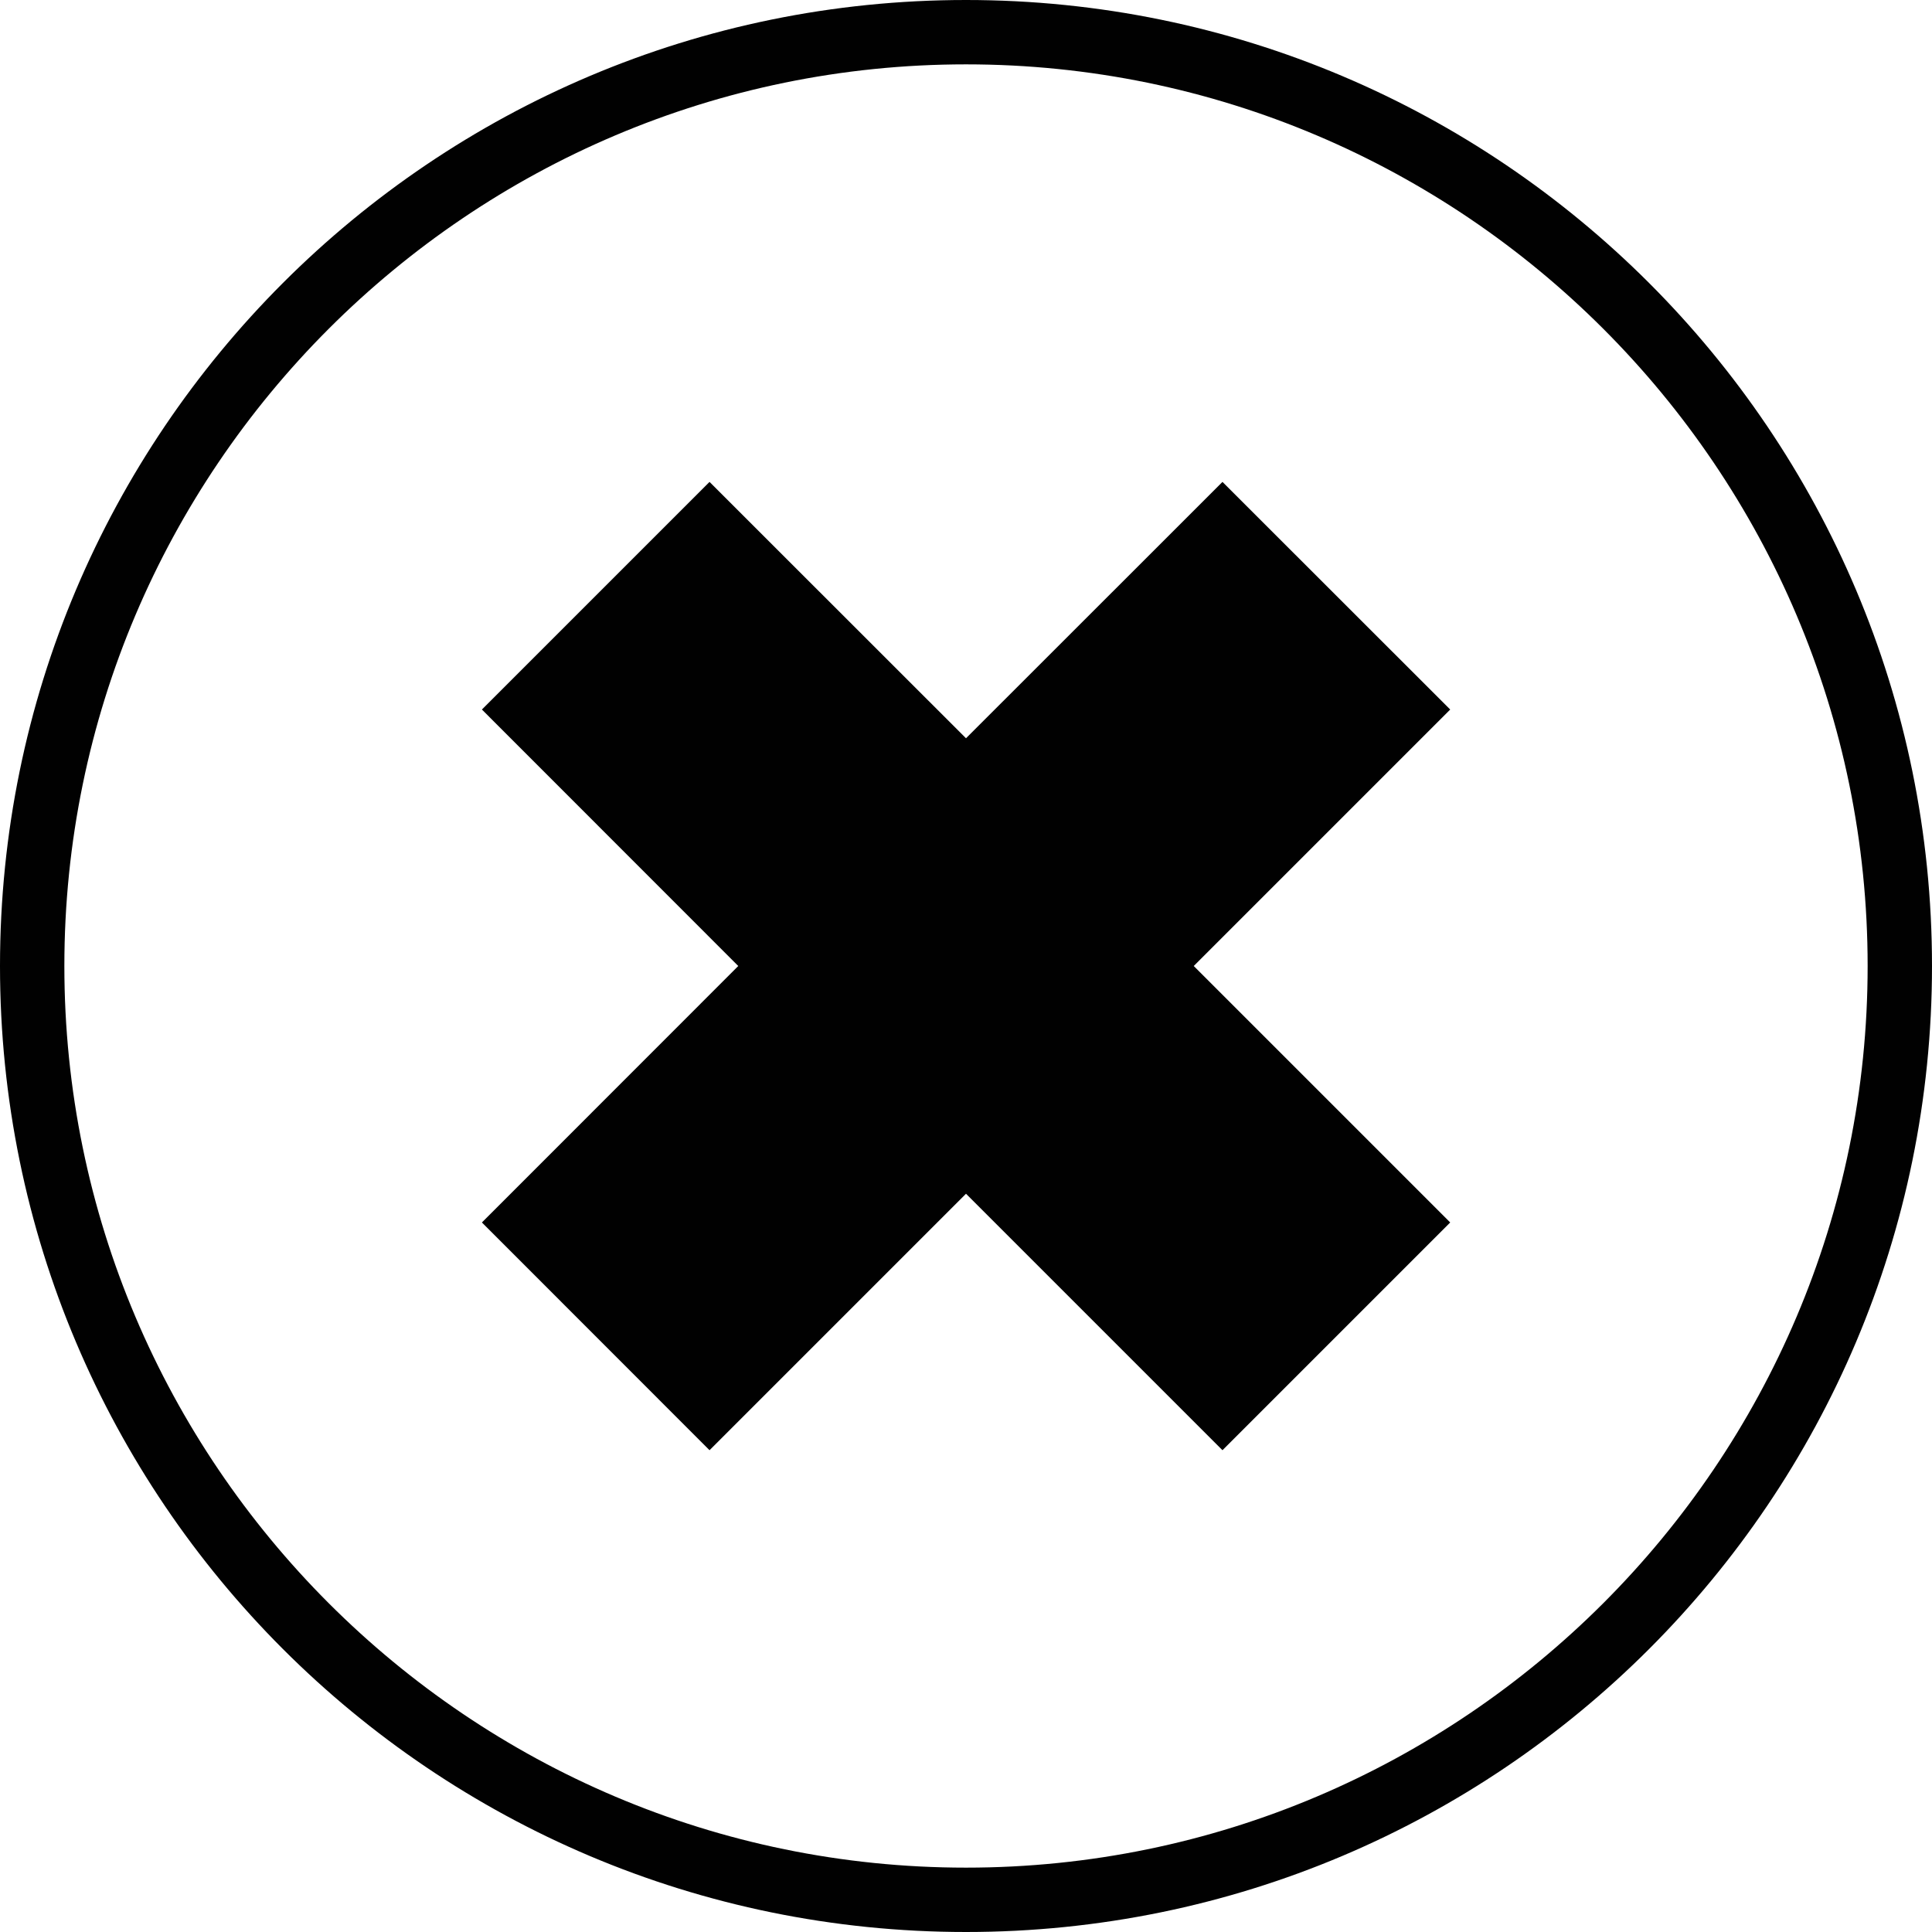
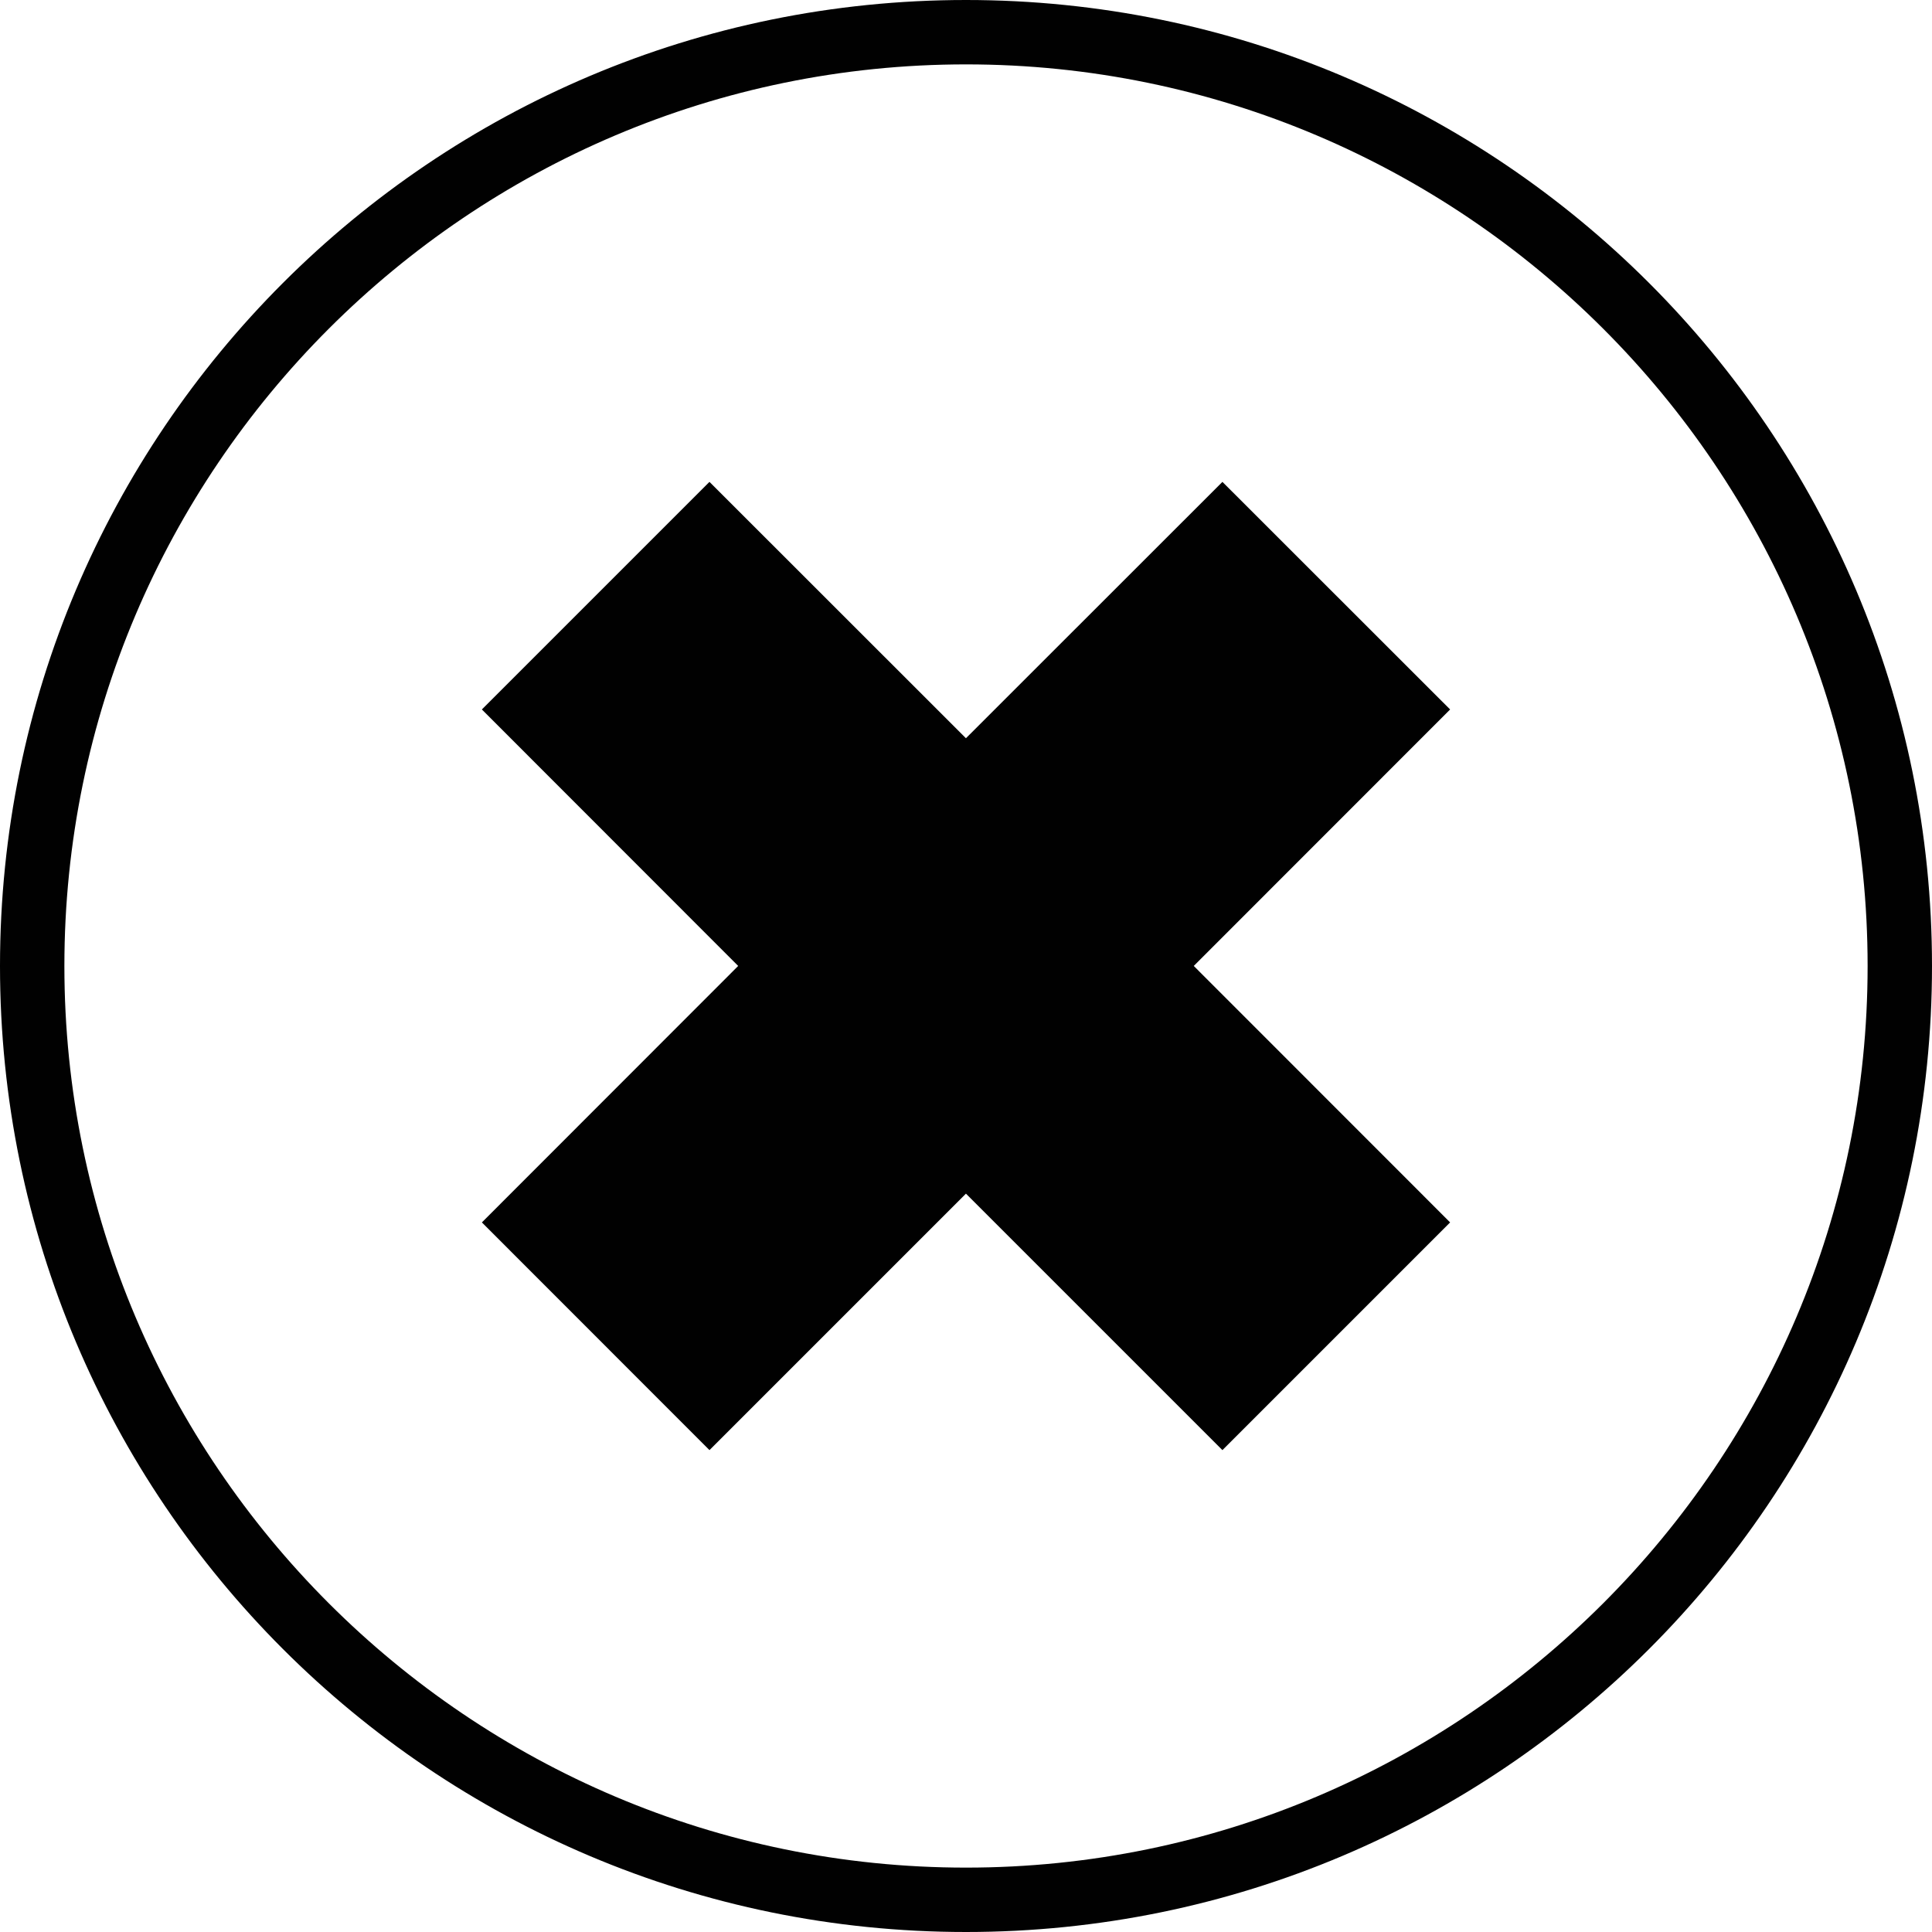
- <svg xmlns="http://www.w3.org/2000/svg" version="1.1" id="Layer_1" x="0px" y="0px" width="16px" height="16px" viewBox="0 0 16 16" enable-background="new 0 0 16 16" xml:space="preserve">
-   <path fill="#010101" d="M8,0C3.582,0,0,3.582,0,8c0,4.418,3.582,8,8,8c4.418,0,8-3.582,8-8C16,3.582,12.418,0,8,0z M8,15.467  c-4.117,0-7.467-3.35-7.467-7.467S3.883,0.533,8,0.533S15.467,3.883,15.467,8S12.117,15.467,8,15.467z" />
-   <polygon fill="#010101" points="10.124,3.991 8,6.114 5.876,3.991 3.991,5.876 6.114,8 3.991,10.124 5.876,12.01 8,9.886   10.124,12.01 12.01,10.124 9.886,8 12.01,5.876 " />
+ <svg xmlns="http://www.w3.org/2000/svg" version="1.1" id="Layer_1" x="0px" y="0px" width="512px" height="512px" viewBox="0 0 512 512" enable-background="new 0 0 512 512" xml:space="preserve">
+   <path fill="#010101" d="M256,0C114.625,0,0,114.625,0,256s114.625,256,256,256s256-114.625,256-256S397.375,0,256,0z M256,494.938  C124.25,494.938,17.062,387.75,17.062,256S124.25,17.062,256,17.062S494.938,124.25,494.938,256S387.75,494.938,256,494.938z" />
+   <polygon fill="#010101" points="323.954,127.703 255.984,195.641 188.016,127.703 127.703,188.016 195.626,255.984 127.703,323.953   188.016,384.297 255.984,316.328 323.954,384.297 384.297,323.953 316.359,255.984 384.297,188.016 " />
</svg>
